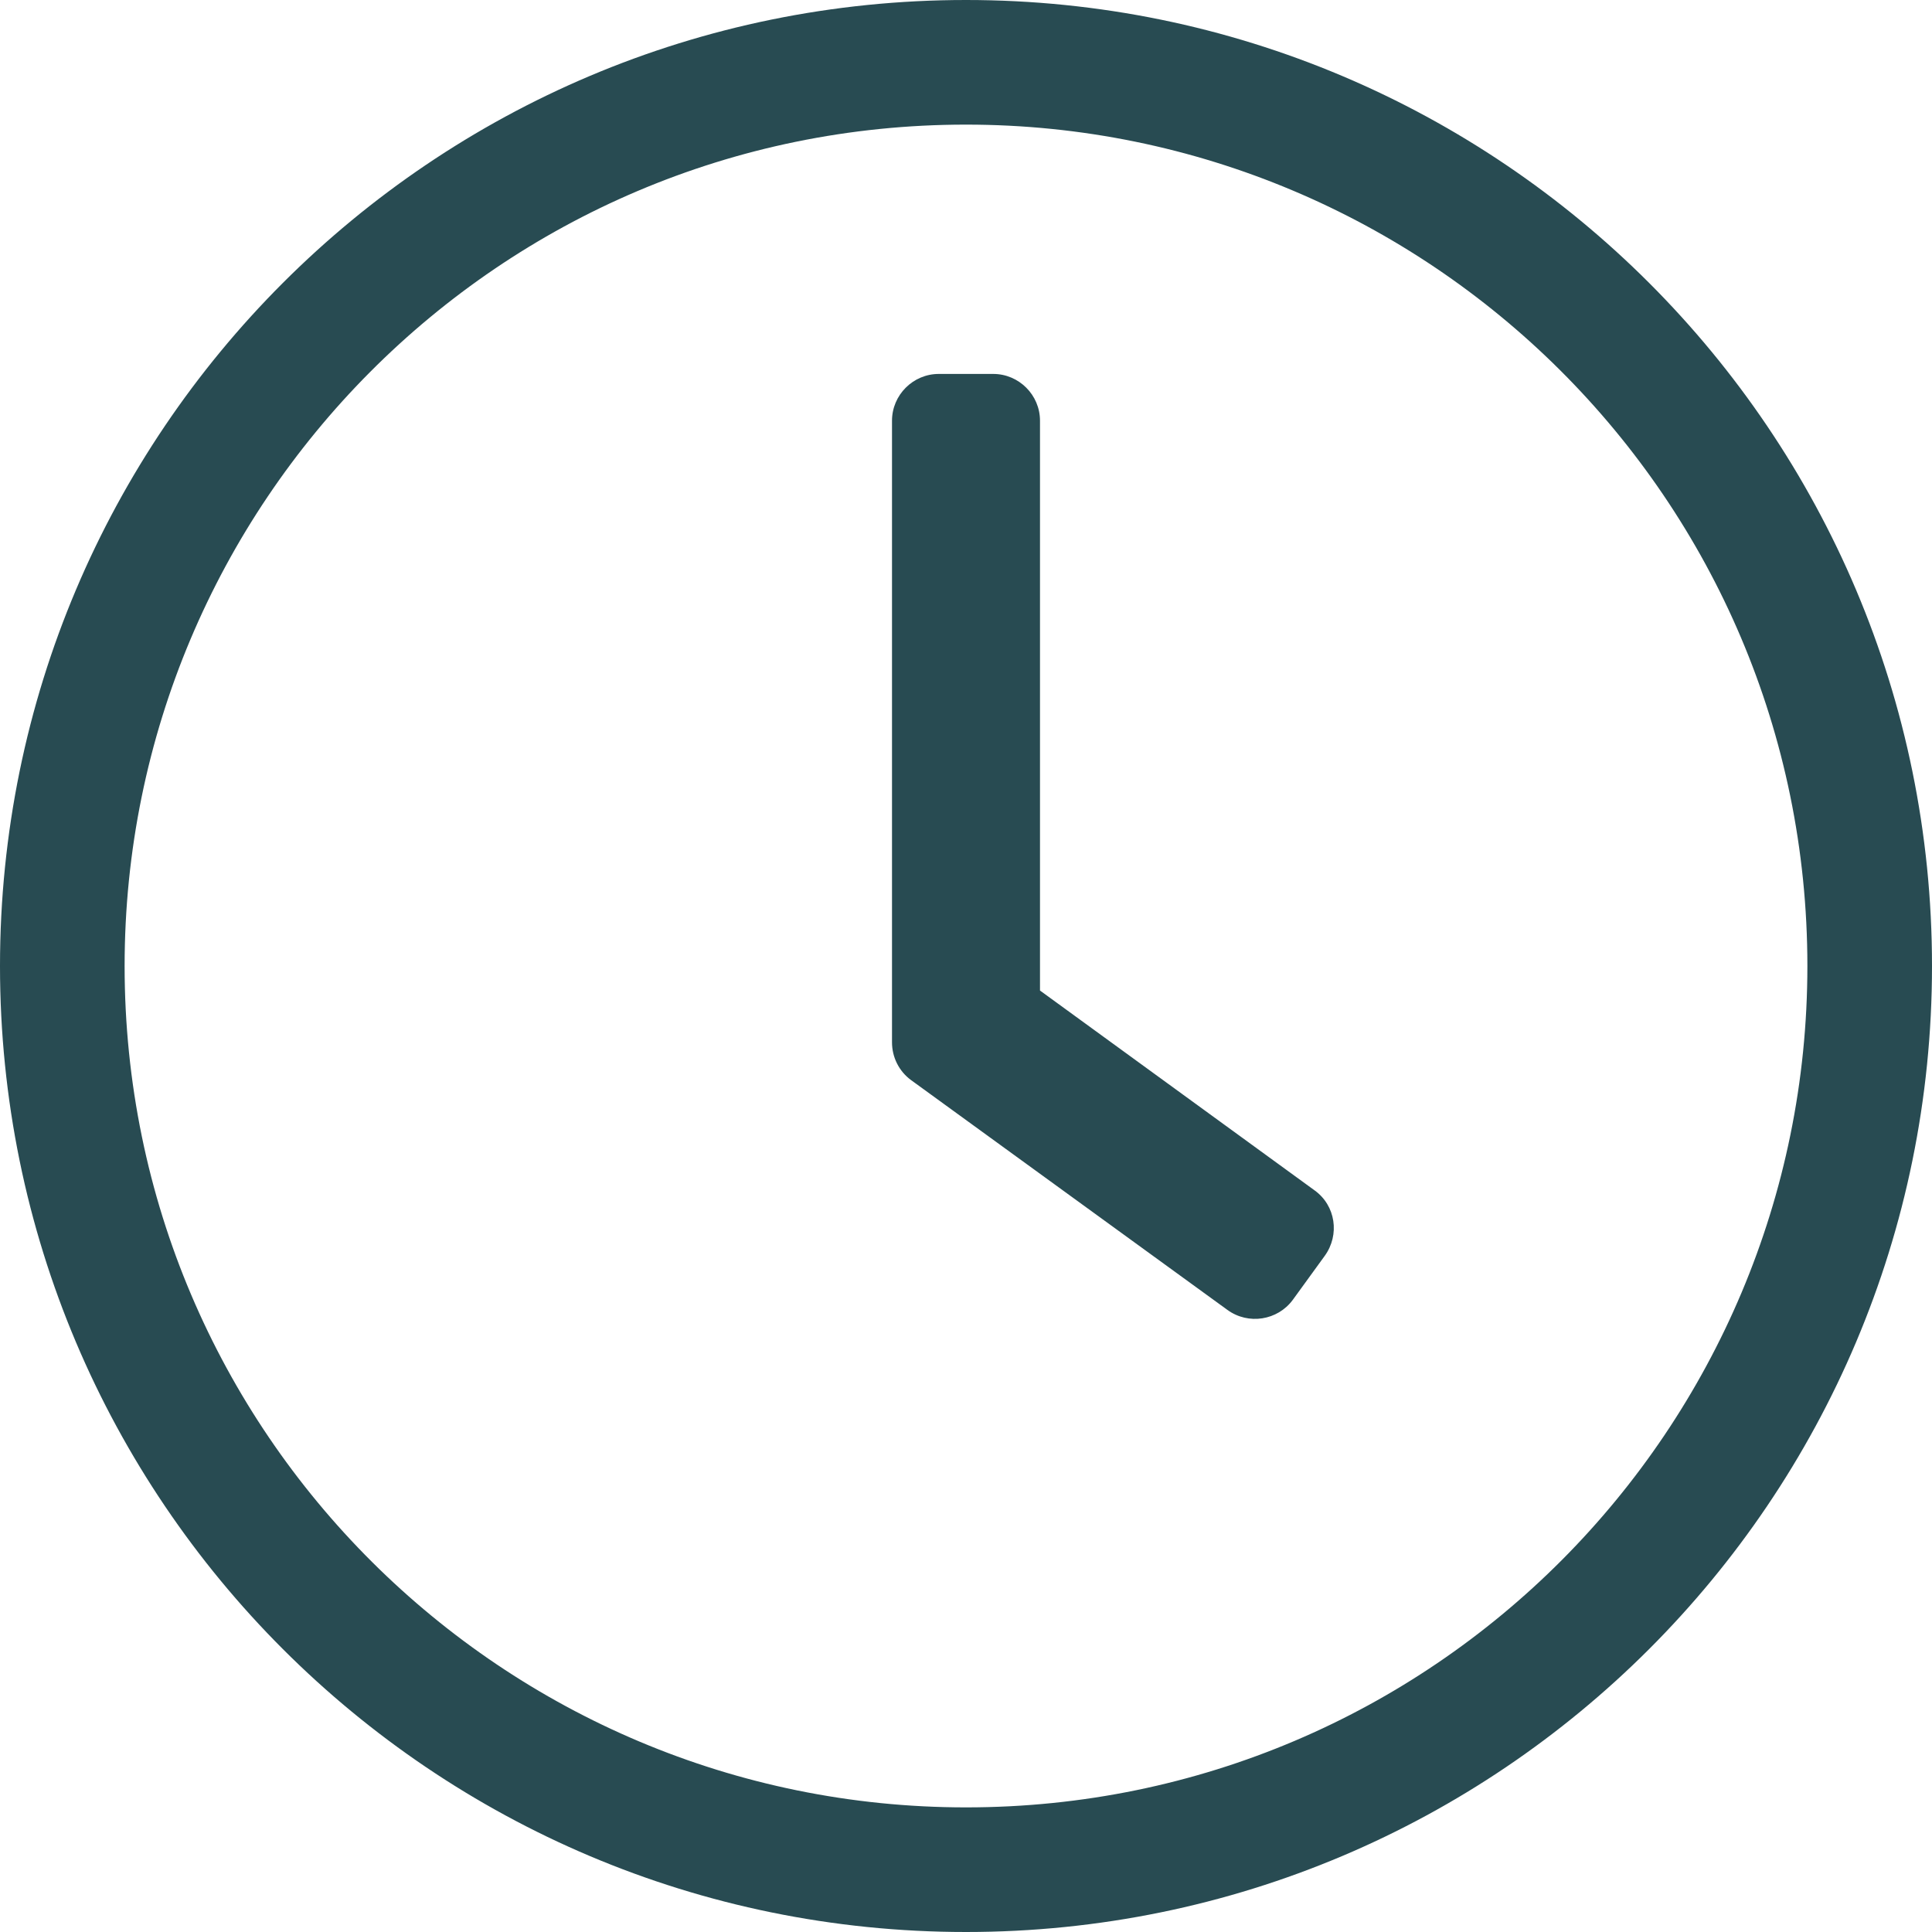
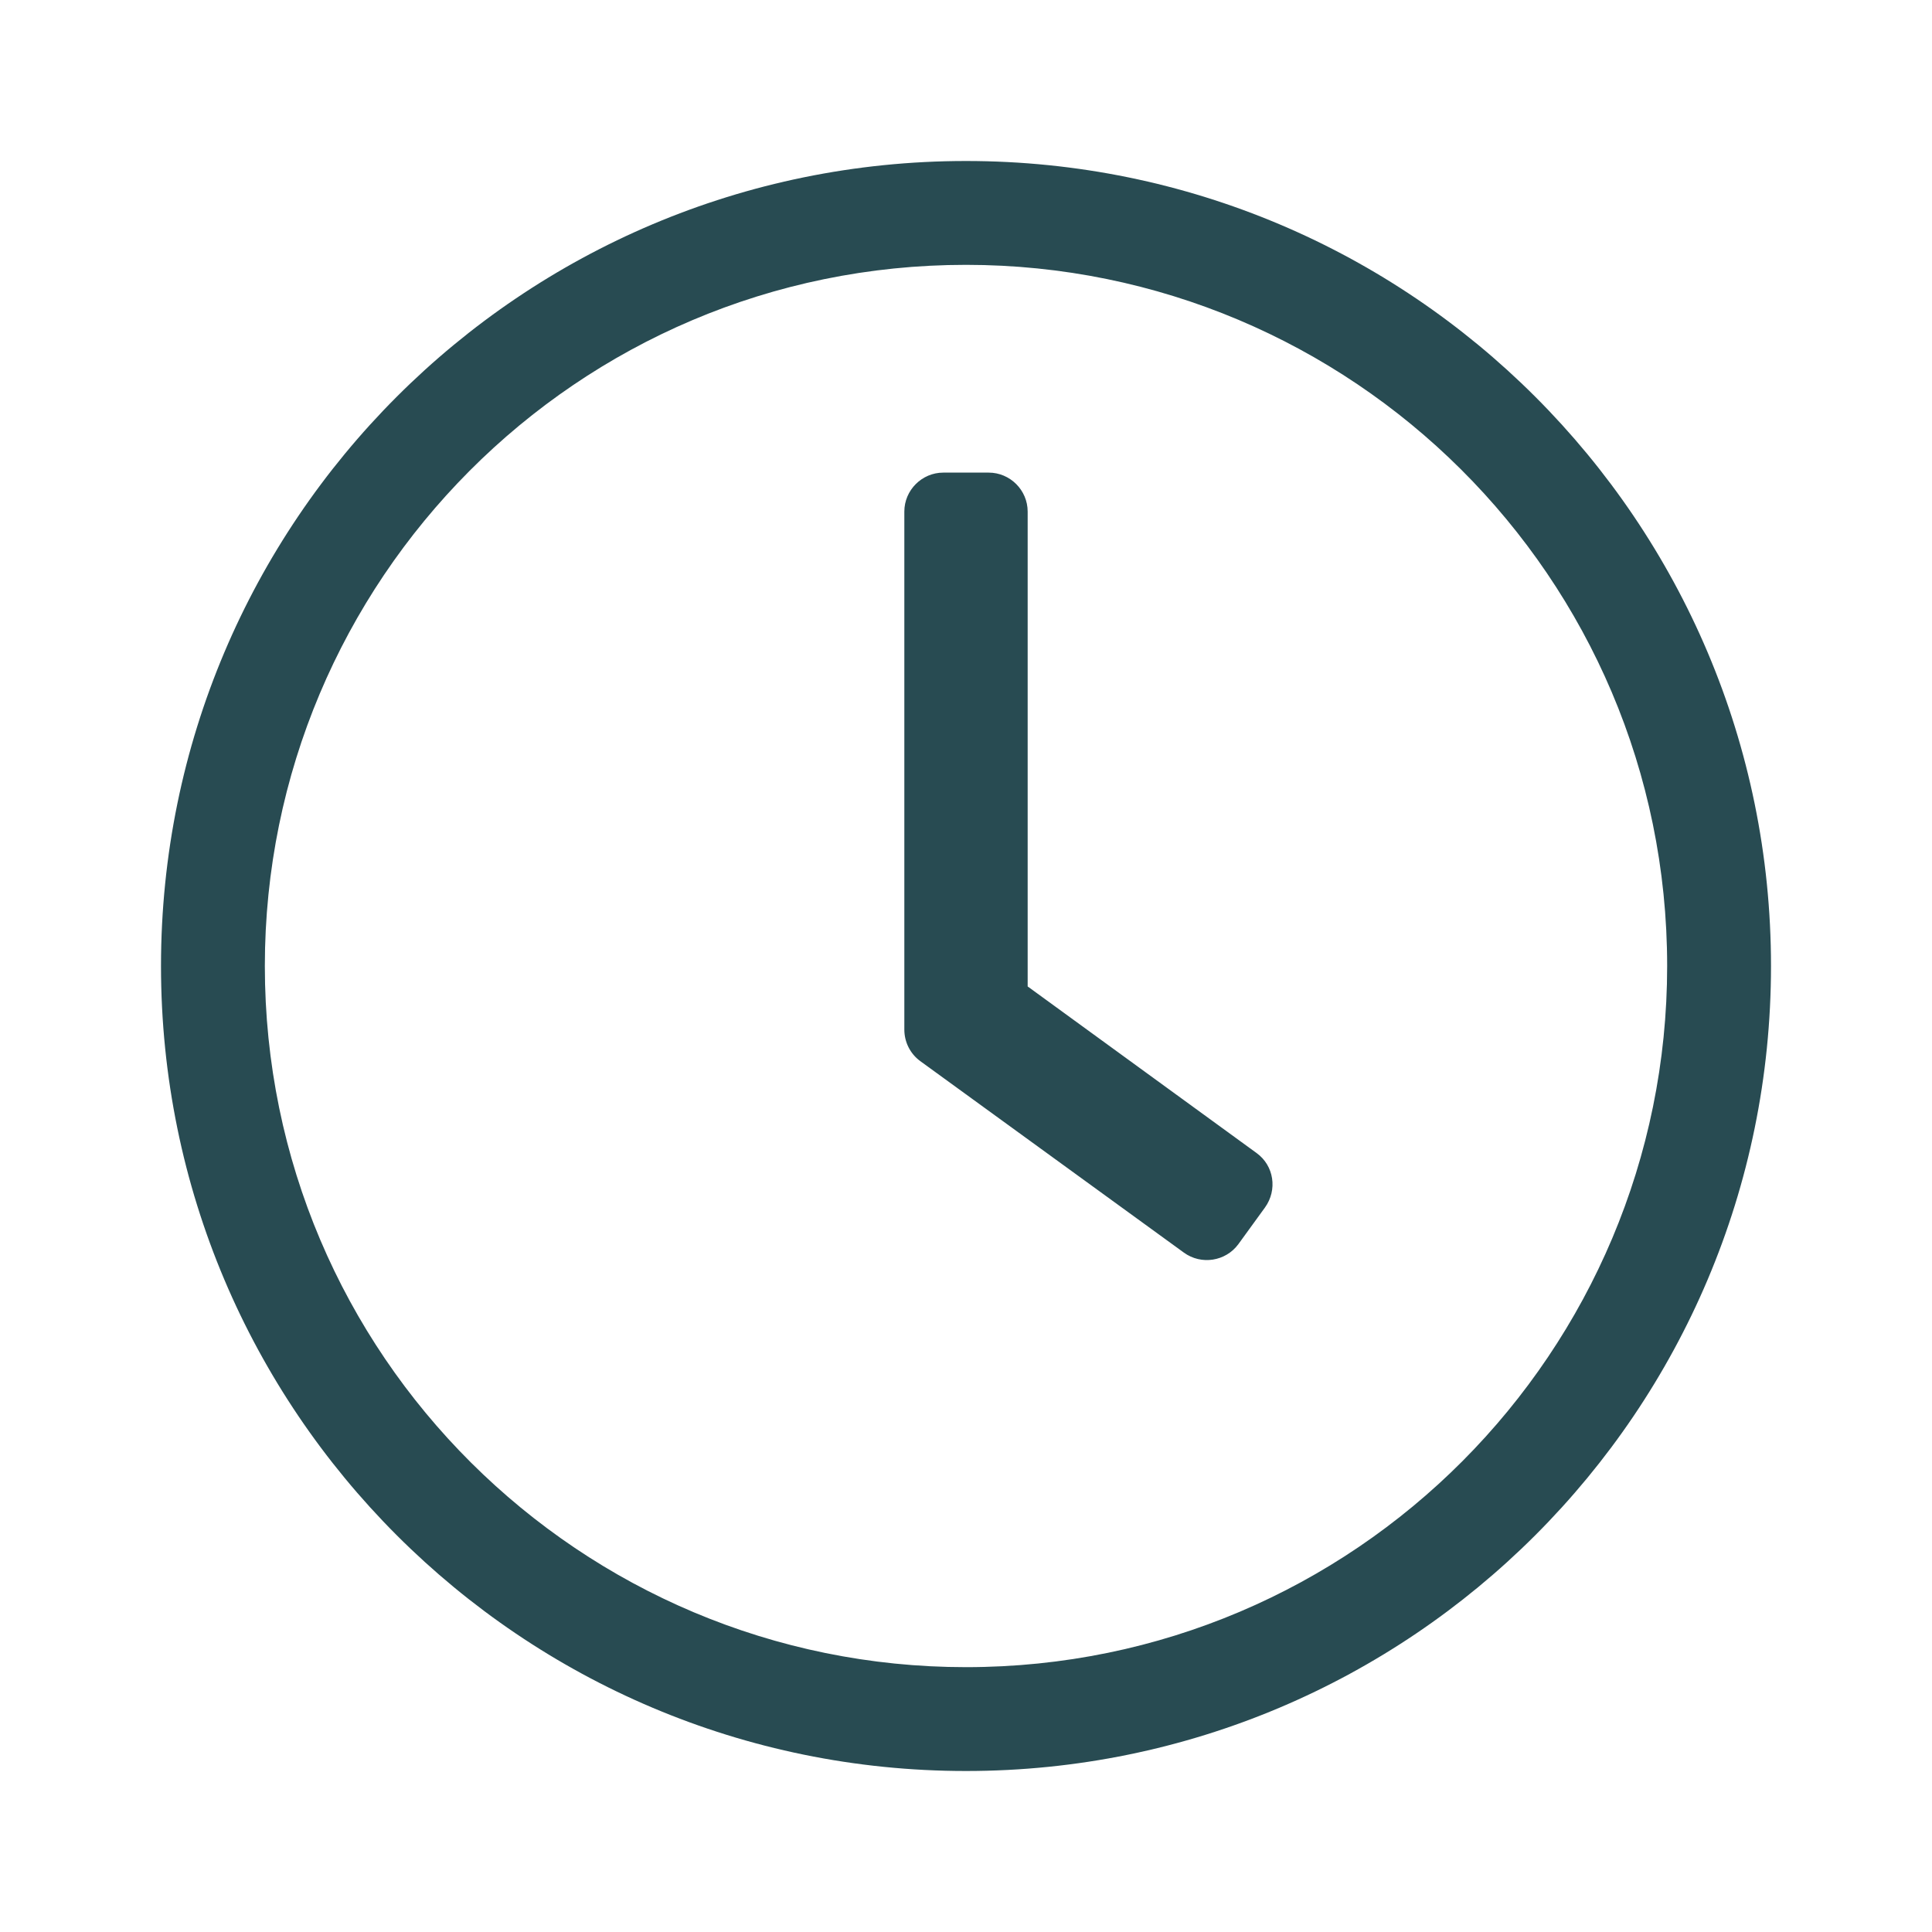
- <svg xmlns="http://www.w3.org/2000/svg" viewBox="0 0 20 20" version="1.1">
-   <g id="Symbols" stroke="none" stroke-width="1" fill="none" fill-rule="evenodd">
-     <g id="Icon/Clock/Line" transform="translate(-2, -2)" fill="#284B52">
-       <path d="M12,2 C6.476,2 2,6.476 2,12 C2,17.524 6.476,22 12,22 C17.524,22 22,17.524 22,12 C22,6.476 17.524,2 12,2 Z M20.71,12 C20.71,16.786 16.835,20.71 12,20.71 C7.214,20.71 3.29,16.835 3.29,12 C3.29,7.214 7.165,3.29 12,3.29 C16.786,3.29 20.71,7.165 20.71,12 Z M14.706,15.56 L11.431,13.181 C11.306,13.089 11.234,12.944 11.234,12.79 L11.234,6.355 C11.234,6.089 11.452,5.871 11.718,5.871 L12.282,5.871 C12.548,5.871 12.766,6.089 12.766,6.355 L12.766,12.254 L15.609,14.323 C15.827,14.48 15.871,14.782 15.714,15 L15.383,15.456 C15.226,15.669 14.923,15.718 14.706,15.56 L14.706,15.56 Z" id="Shape" />
-     </g>
+ <svg xmlns="http://www.w3.org/2000/svg" viewBox="0 0 24 24" version="1.1">
+   <g id="Icon/Clock/Line" stroke="none" stroke-width="1" fill="none" fill-rule="evenodd">
+     <polygon id="24pt-Bounding-Box" opacity="0" fill-rule="nonzero" points="0 0 24 0 24 24 0 24" />
+     <path d="M12,2 C6.476,2 2,6.476 2,12 C2,17.524 6.476,22 12,22 C17.524,22 22,17.524 22,12 C22,6.476 17.524,2 12,2 Z M20.71,12 C20.71,16.786 16.835,20.71 12,20.71 C7.214,20.71 3.29,16.835 3.29,12 C3.29,7.214 7.165,3.29 12,3.29 C16.786,3.29 20.71,7.165 20.71,12 Z M14.706,15.56 L11.431,13.181 C11.306,13.089 11.234,12.944 11.234,12.79 L11.234,6.355 C11.234,6.089 11.452,5.871 11.718,5.871 L12.282,5.871 C12.548,5.871 12.766,6.089 12.766,6.355 L12.766,12.254 L15.609,14.323 C15.827,14.48 15.871,14.782 15.714,15 L15.383,15.456 C15.226,15.669 14.923,15.718 14.706,15.56 L14.706,15.56 Z" id="Shape" fill="#284B52" />
  </g>
</svg>
